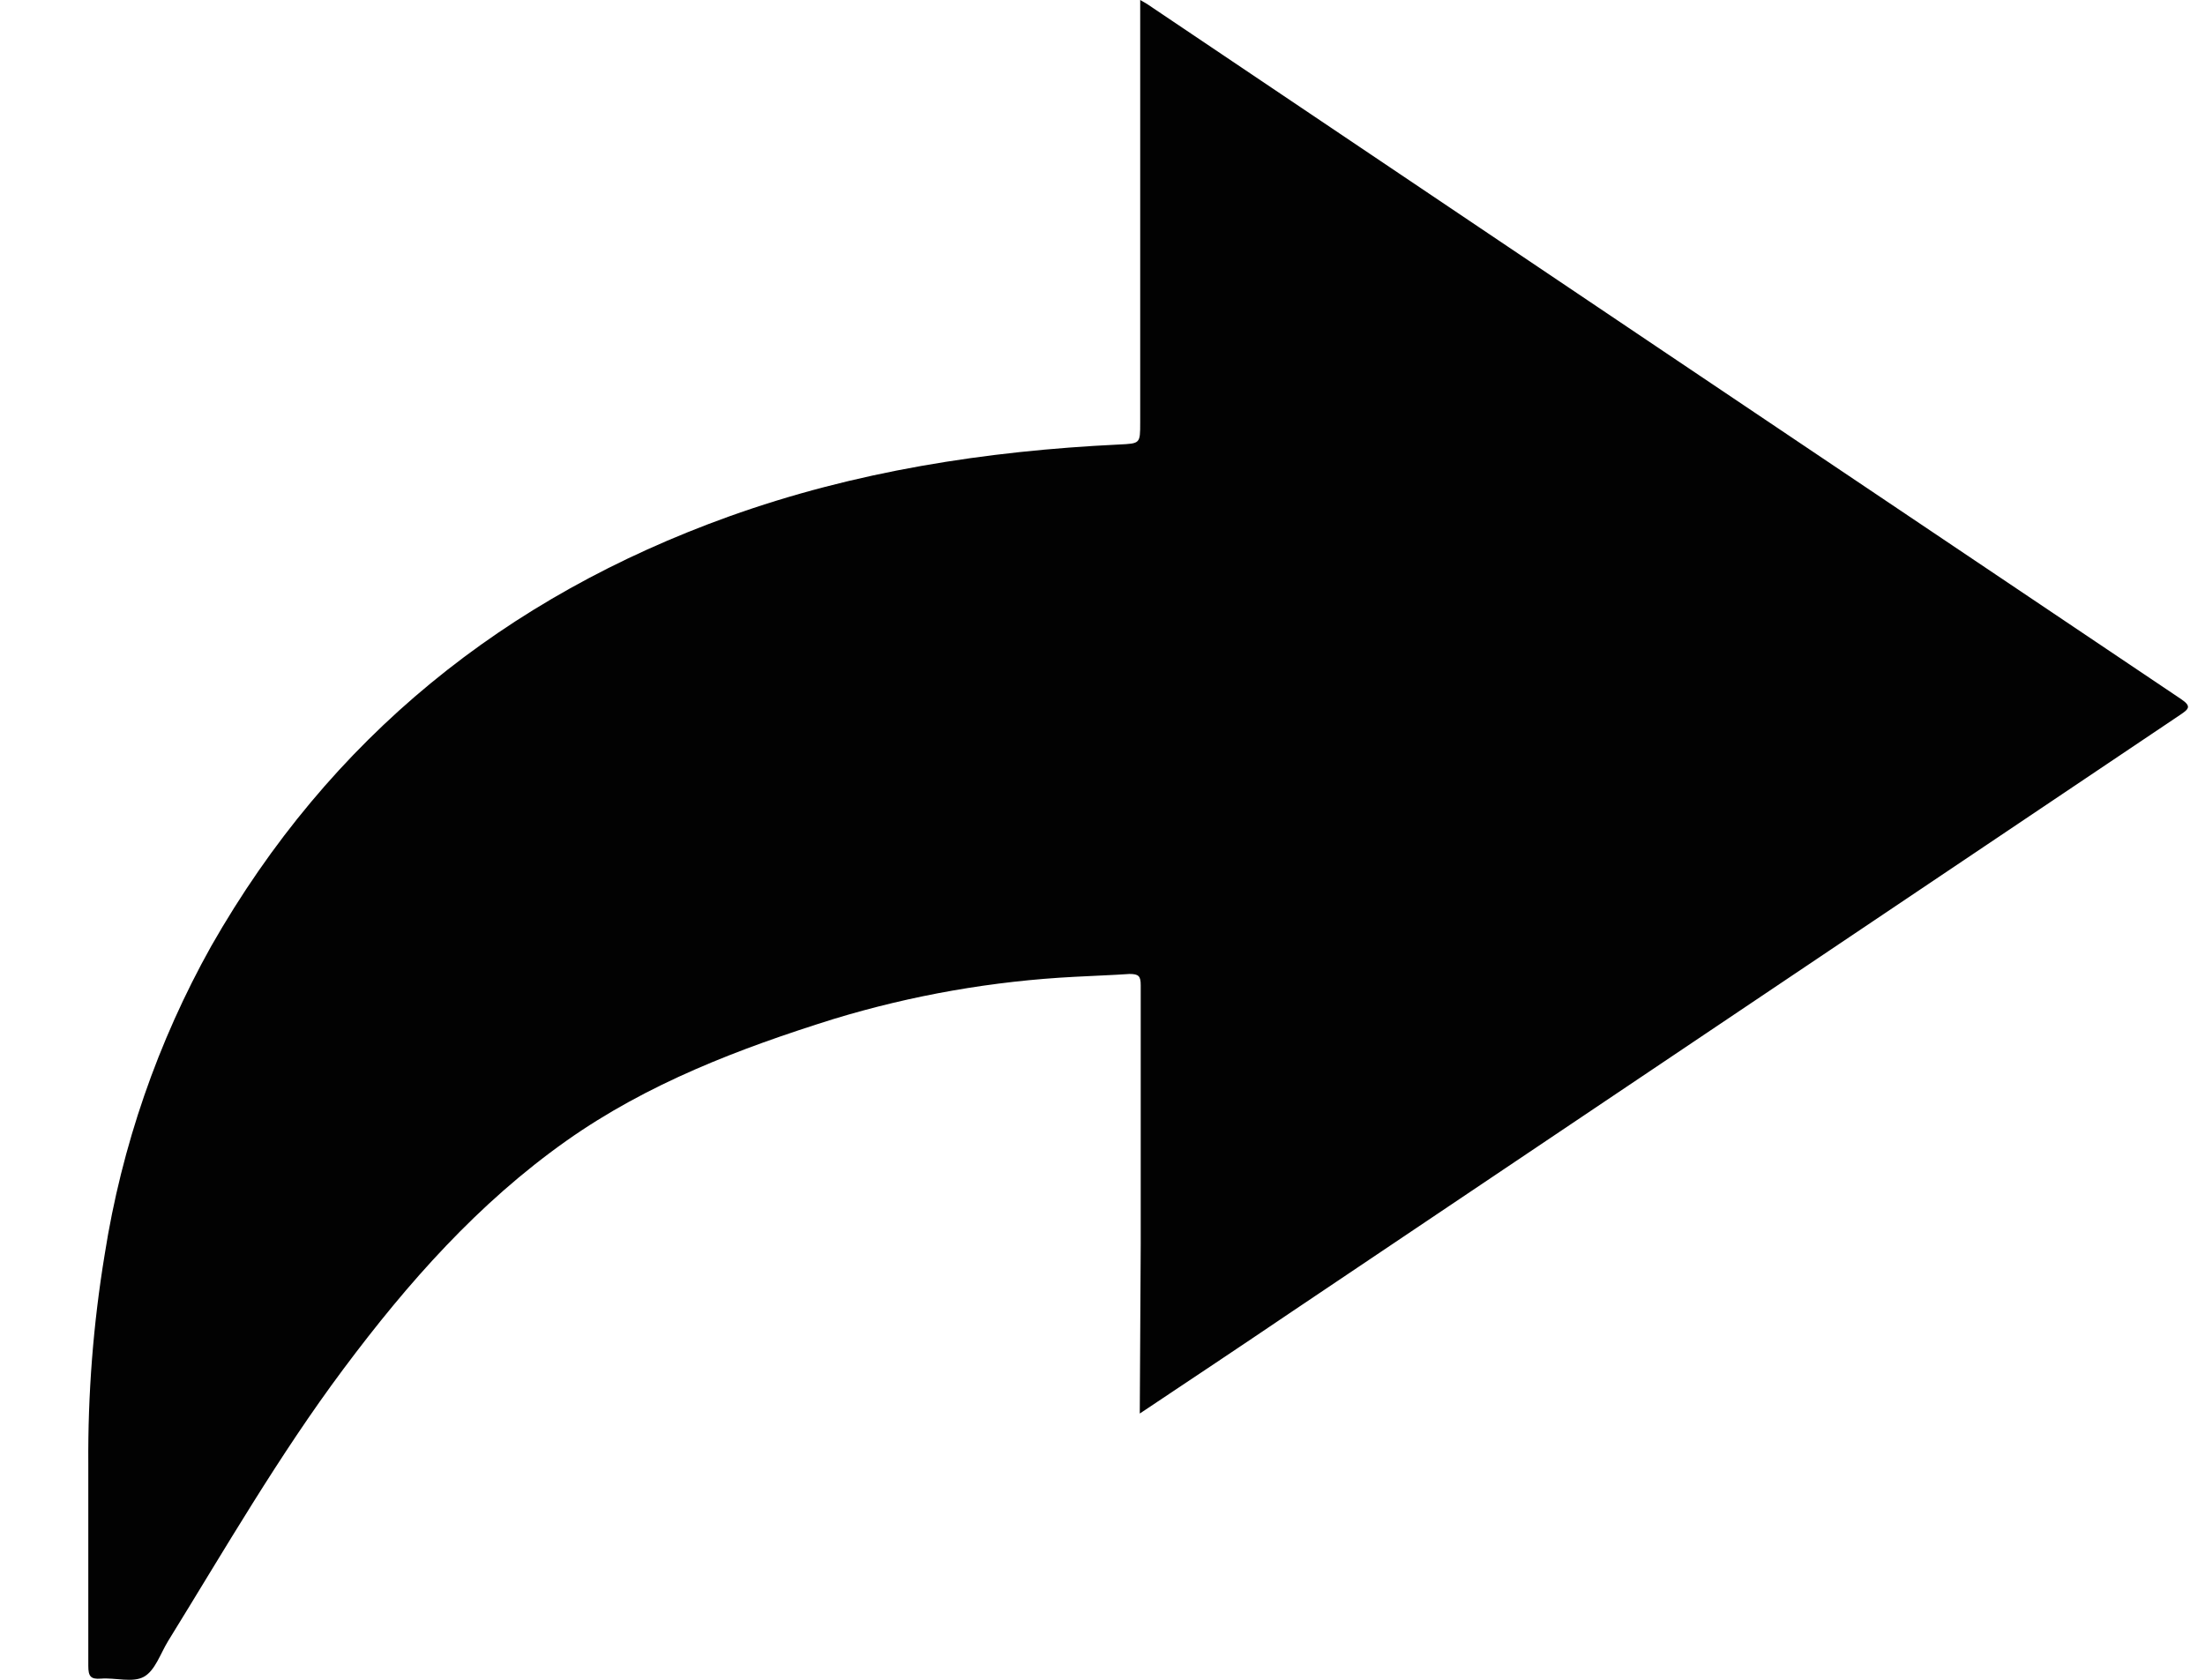
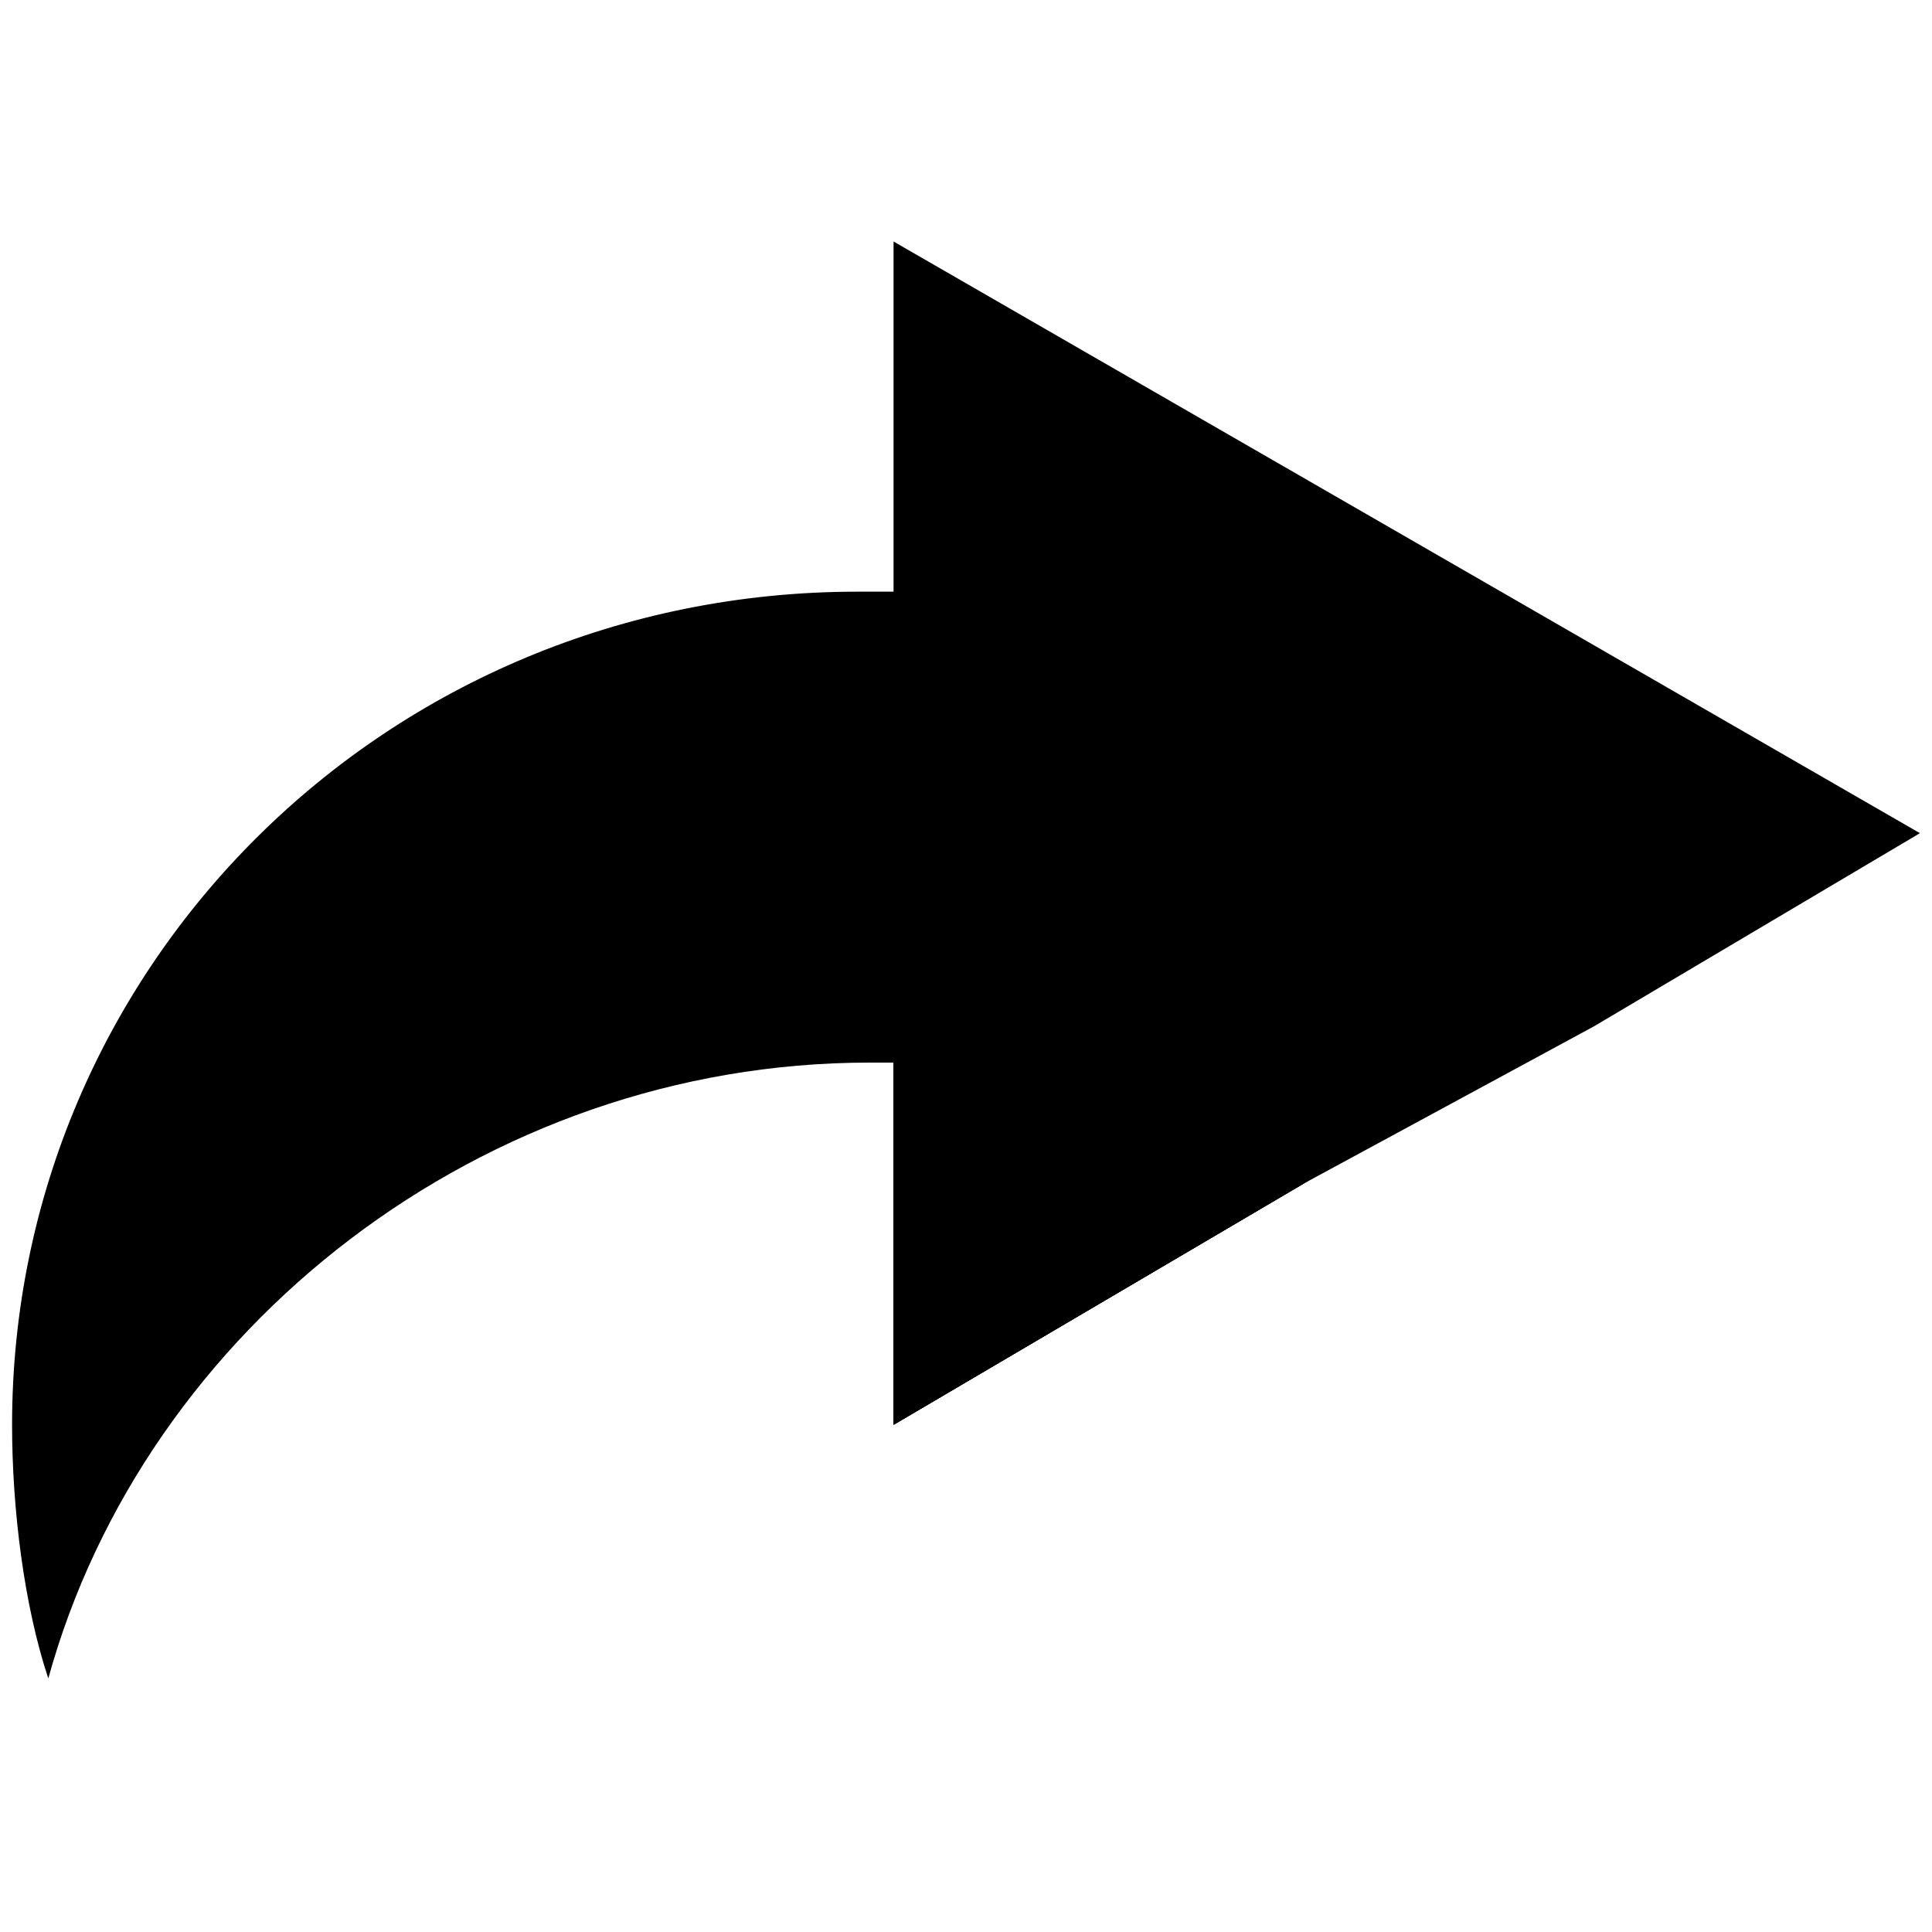
- <svg xmlns="http://www.w3.org/2000/svg" width="21" height="16" viewBox="0 0 21 16" fill="none">
-   <path d="M10.855 13.464C11.342 13.139 11.814 12.825 12.279 12.51C15.108 10.609 17.937 8.708 20.765 6.808C20.848 6.752 20.873 6.727 20.771 6.658C17.487 4.452 14.204 2.245 10.923 0.037C10.909 0.028 10.893 0.02 10.859 -0V4.025C10.859 4.227 10.859 4.224 10.657 4.234C9.388 4.295 8.142 4.489 6.941 4.92C4.811 5.686 3.143 7.025 2.011 9.013C1.502 9.923 1.159 10.917 0.997 11.949C0.888 12.61 0.836 13.279 0.841 13.949C0.841 14.588 0.841 15.228 0.841 15.868C0.841 15.965 0.862 15.997 0.961 15.989C1.099 15.978 1.263 16.031 1.371 15.971C1.478 15.911 1.528 15.75 1.601 15.631C2.141 14.757 2.655 13.864 3.272 13.038C3.888 12.213 4.555 11.46 5.393 10.867C6.168 10.319 7.042 9.987 7.936 9.707C8.684 9.479 9.456 9.344 10.237 9.304C10.411 9.294 10.585 9.289 10.757 9.277C10.844 9.277 10.864 9.297 10.864 9.383C10.864 10.206 10.864 11.026 10.864 11.854L10.855 13.464Z" fill="#020202" />
+ <svg xmlns="http://www.w3.org/2000/svg" version="1.1" id="Layer_1" x="0px" y="0px" viewBox="0 0 16 16" style="enable-background:new 0 0 16 16;" xml:space="preserve">
+   <g>
+     <polygon points="7.4,2 7.4,11.8 10.8,9.8 13.2,8.5 15.9,6.9  " />
+     <path d="M0.1,11.8c0,0.7,0.1,1.5,0.3,2.1C1.2,11,4,8.8,7.2,8.8c0.1,0,0.1,0,0.2,0v3l3.4-2l2.3-1.4C12,6.4,9.9,5,7.4,4.9   c-0.1,0-0.2,0-0.3,0C3.2,4.9,0.1,8,0.1,11.8z" />
+     <path d="M7.4,8.8v3l3.4-2C9.8,9.2,8.7,8.8,7.4,8.8z" />
+   </g>
</svg>
